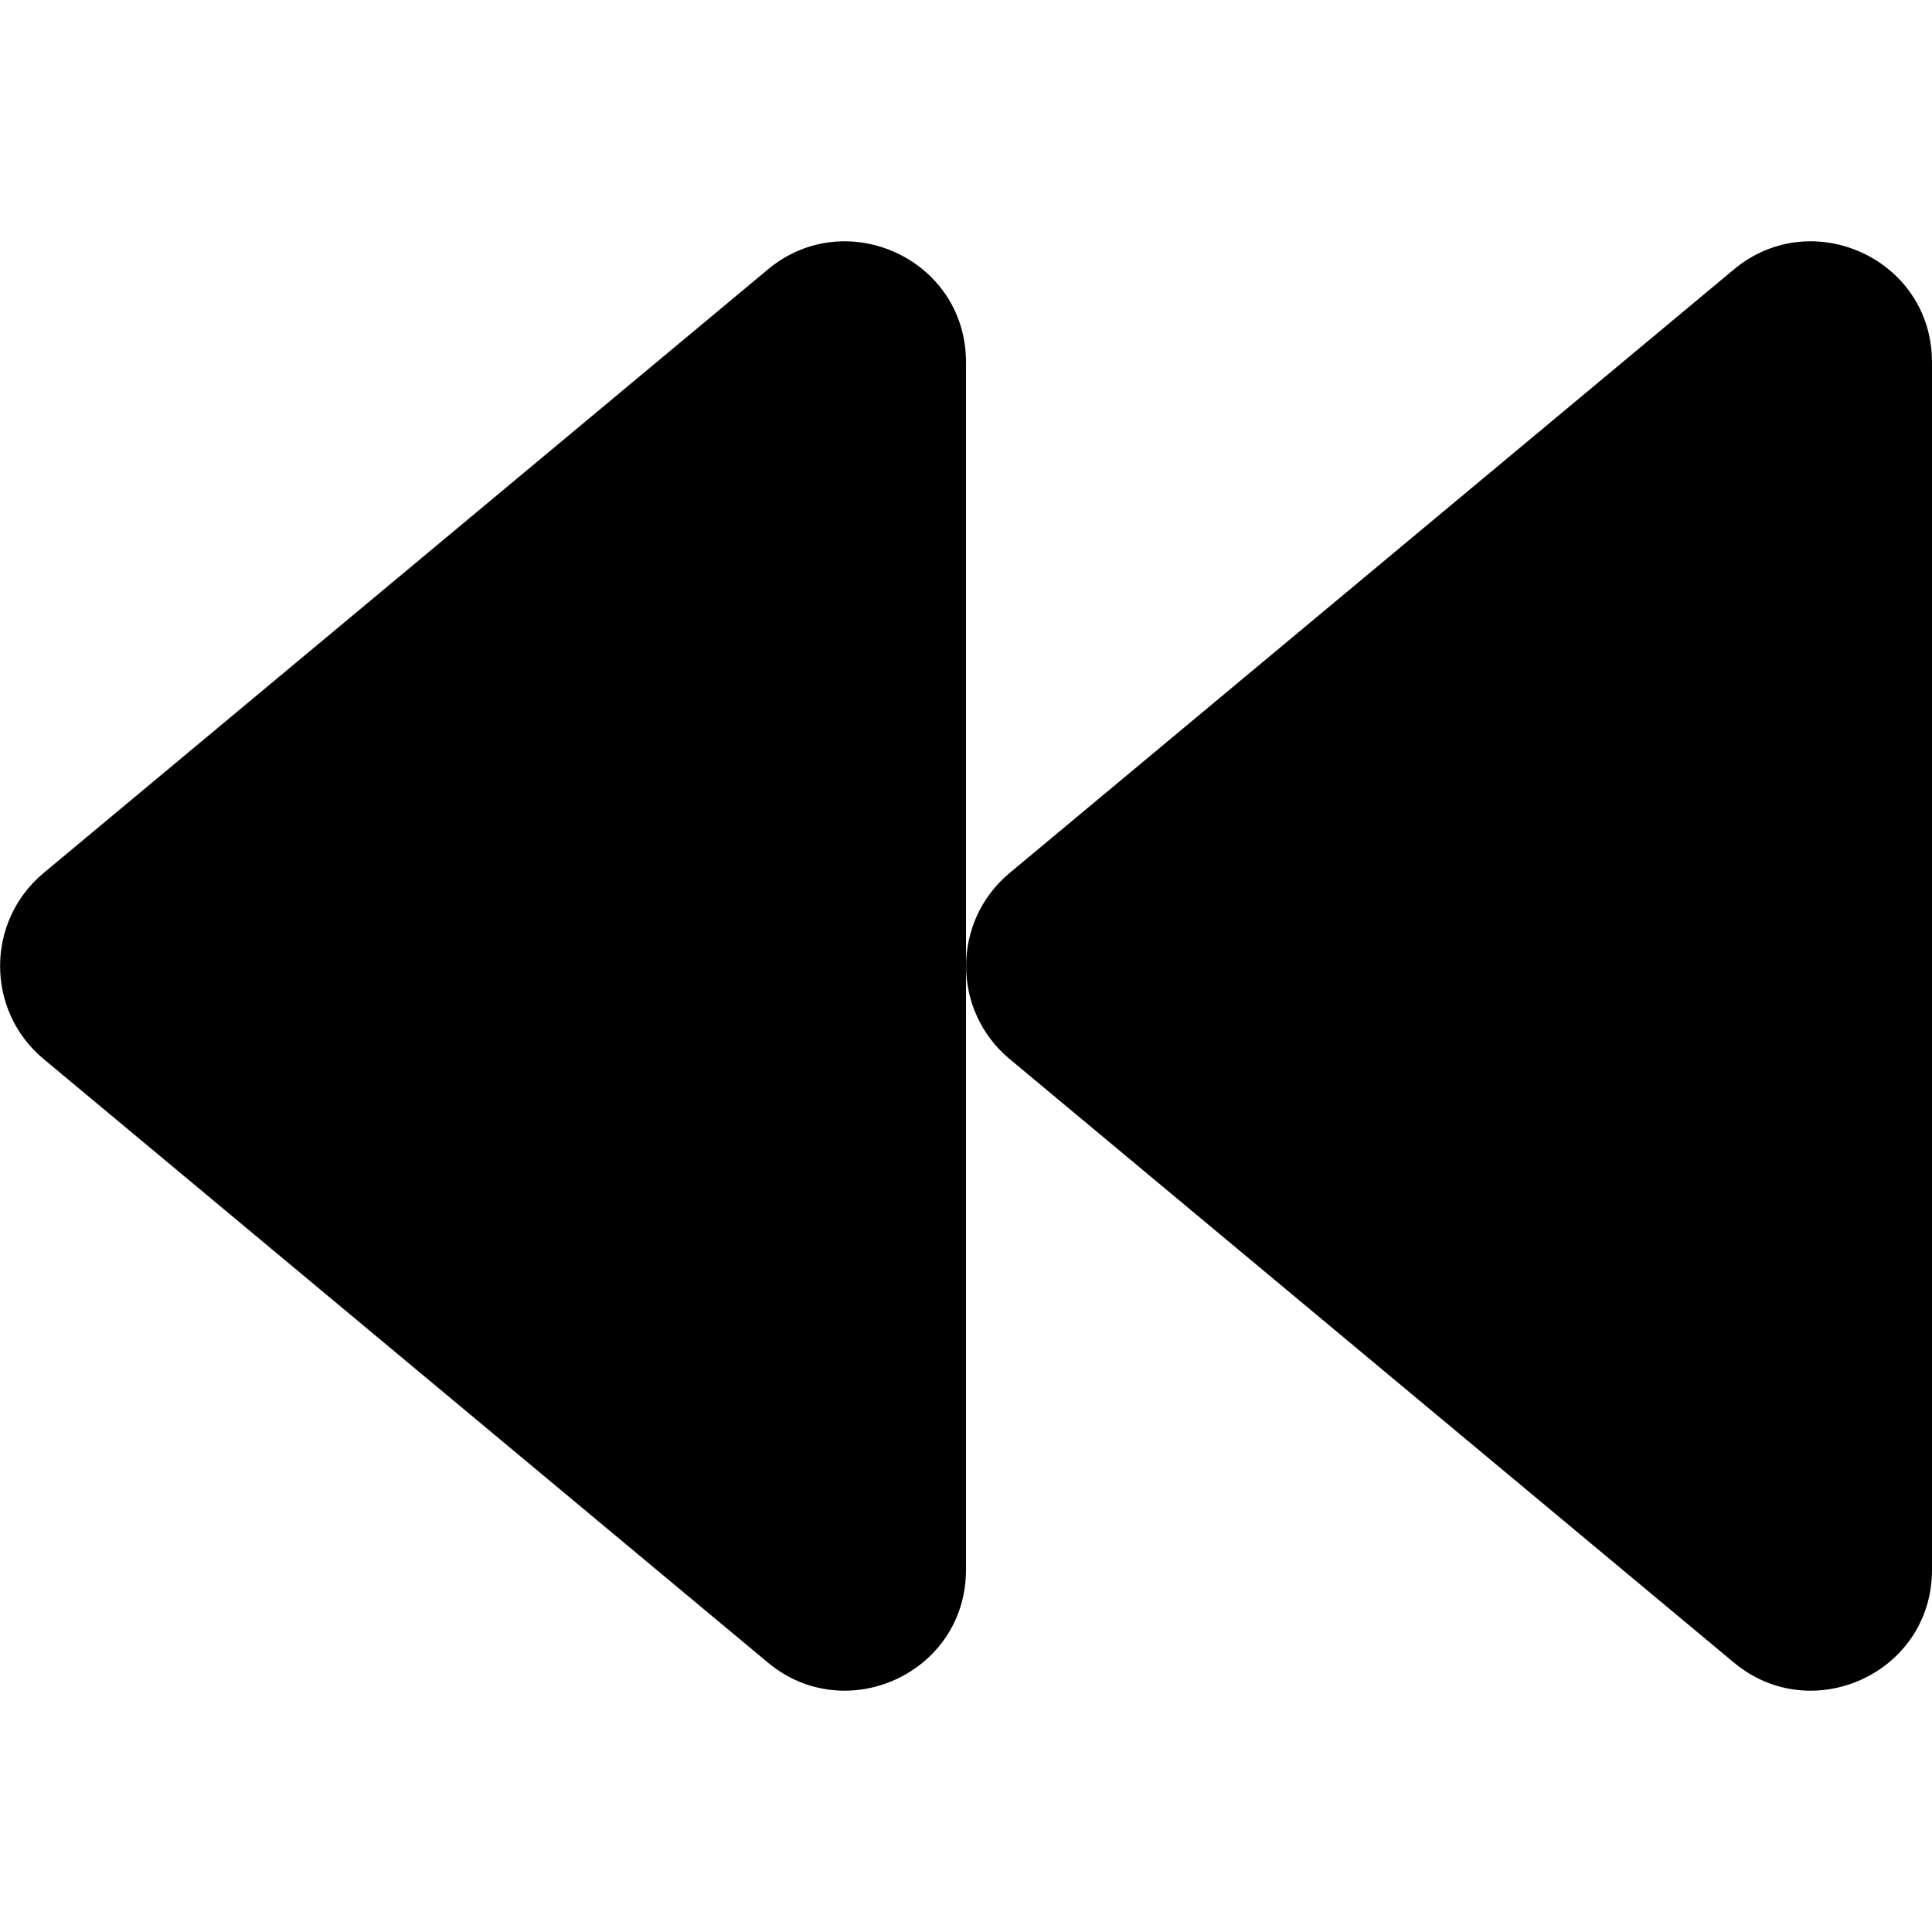
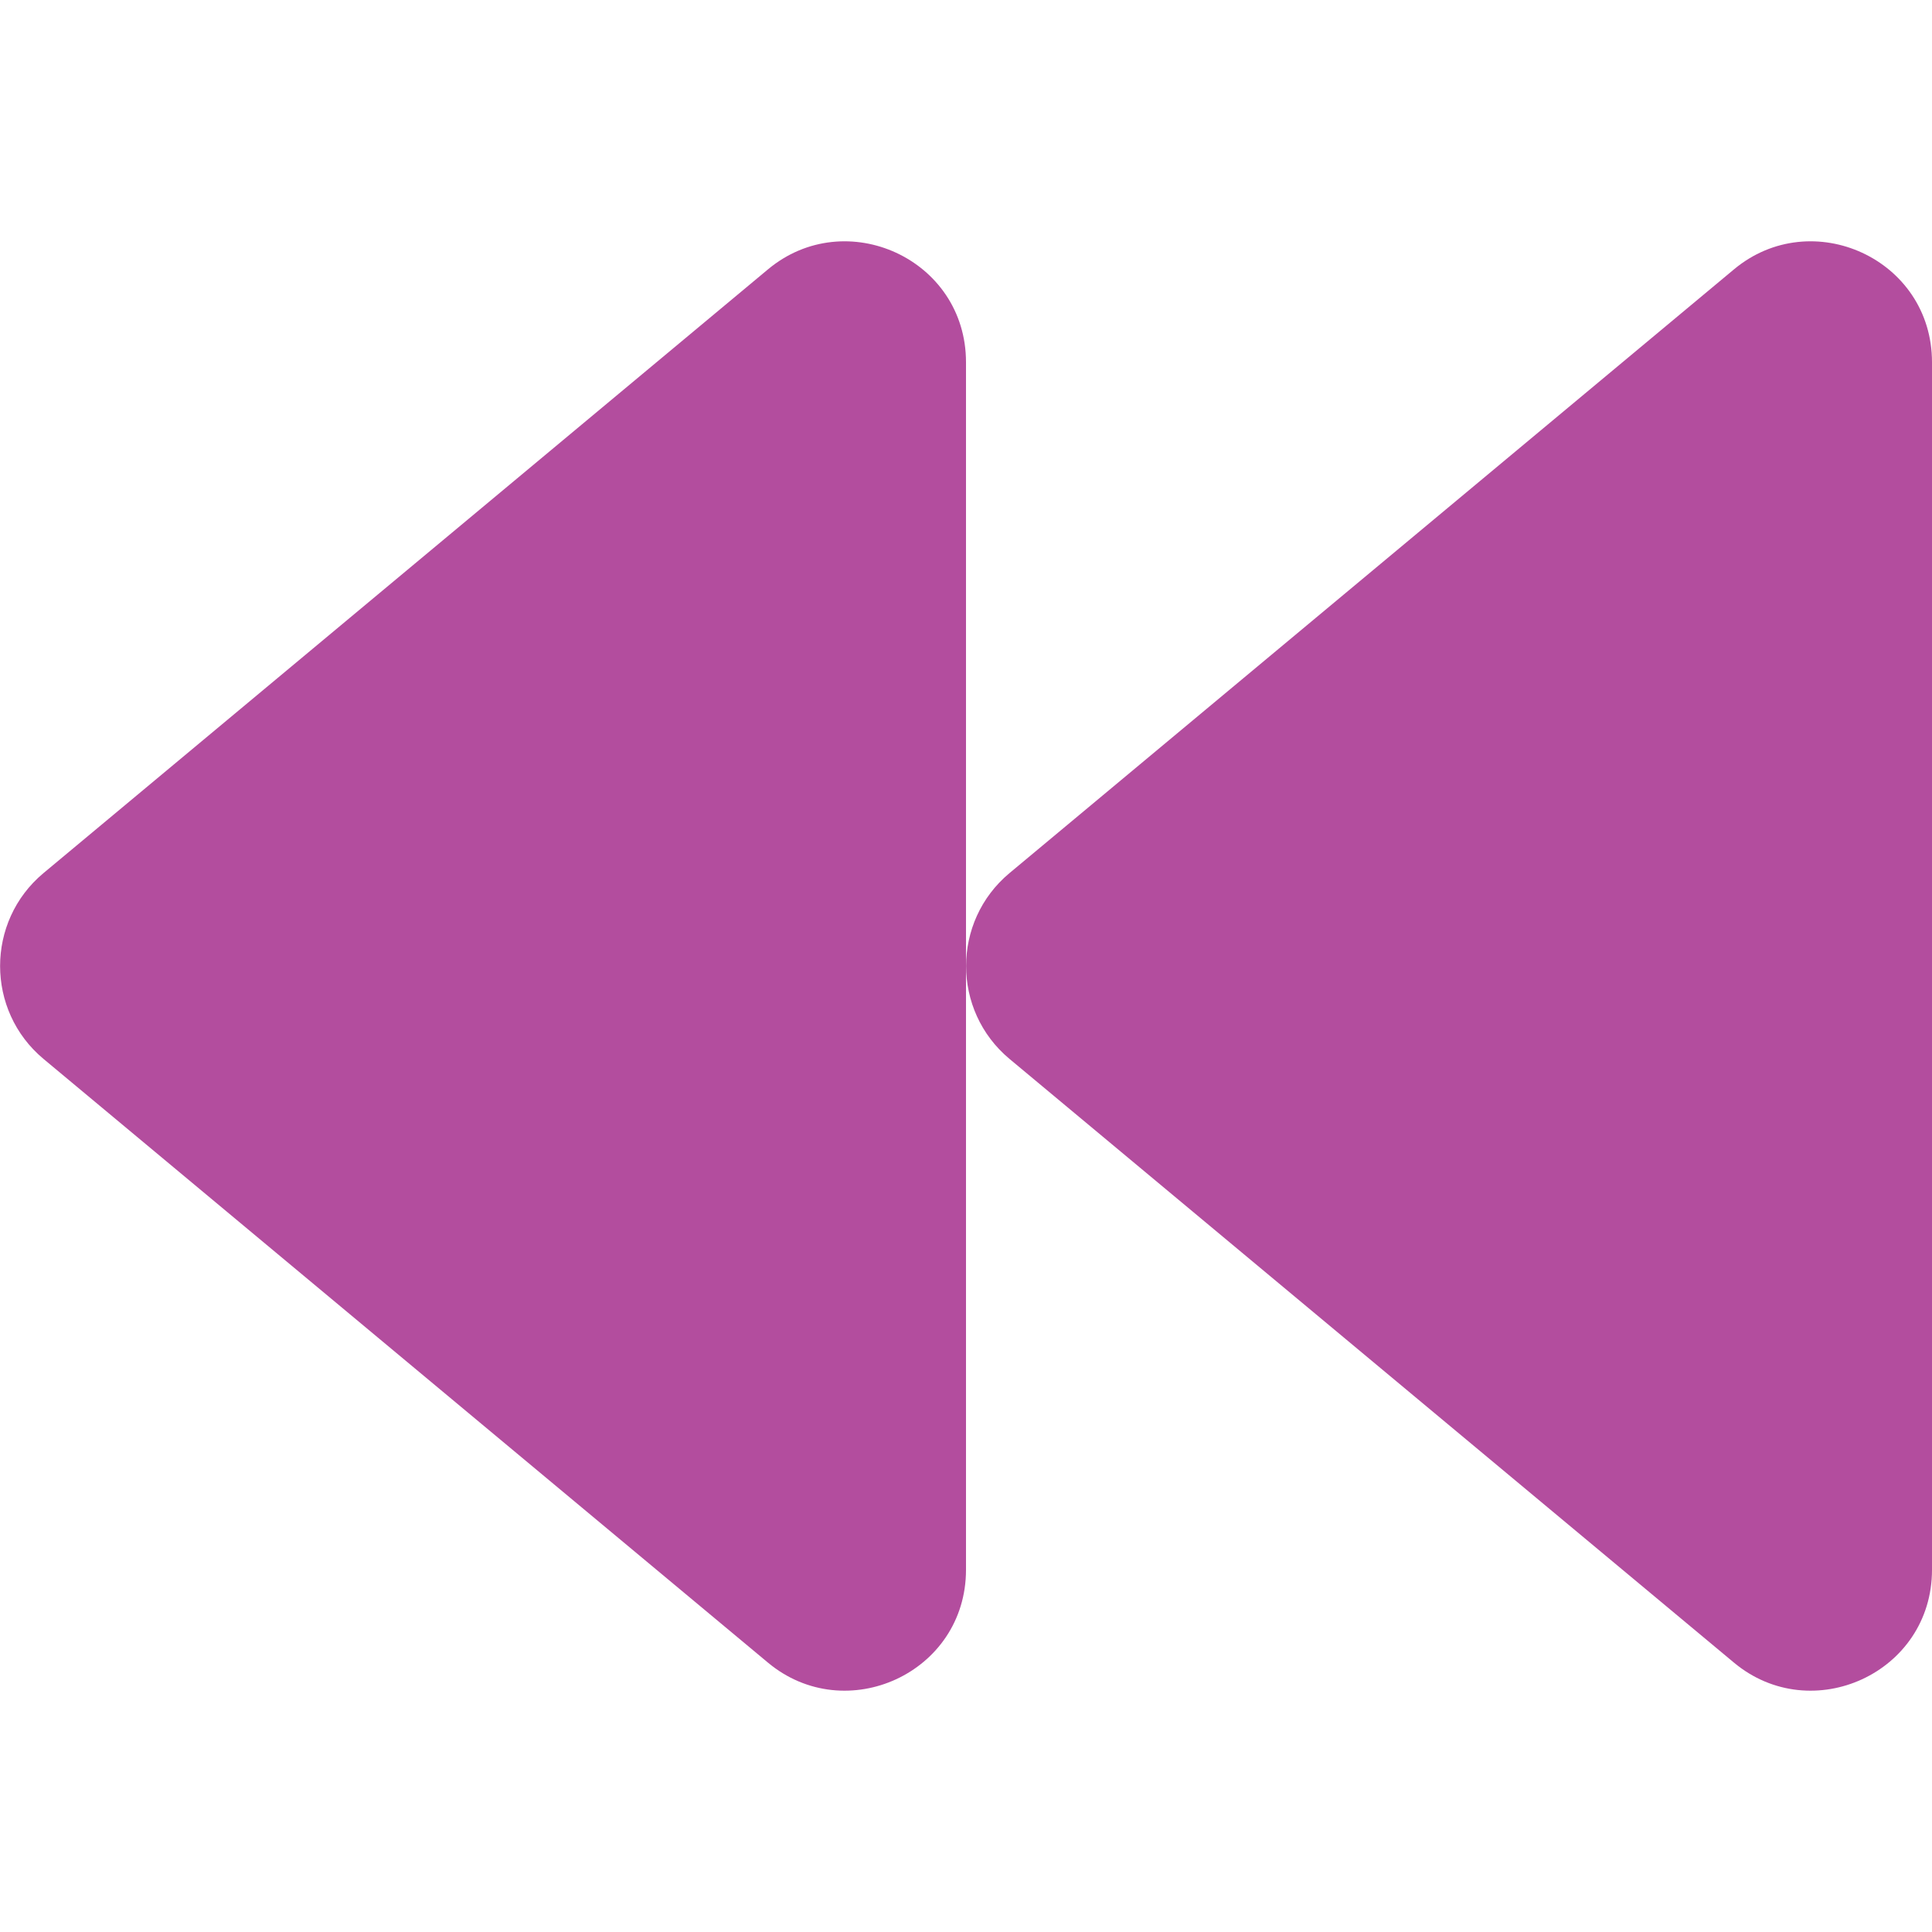
- <svg xmlns="http://www.w3.org/2000/svg" stroke="#b34d9e" fill="currentColor" stroke-width="0" viewBox="0 0 512 512" height="70px" width="70px">
+ <svg xmlns="http://www.w3.org/2000/svg" stroke="#b34d9e" fill="#b34d9e" stroke-width="0" viewBox="0 0 512 512" height="70px" width="70px">
  <path d="M11.5 280.6l192 160c20.6 17.2 52.5 2.8 52.5-24.6V96c0-27.4-31.9-41.8-52.5-24.6l-192 160c-15.3 12.8-15.3 36.4 0 49.2zm256 0l192 160c20.6 17.2 52.5 2.8 52.5-24.6V96c0-27.4-31.9-41.8-52.5-24.6l-192 160c-15.3 12.8-15.3 36.4 0 49.2z" />
</svg>
